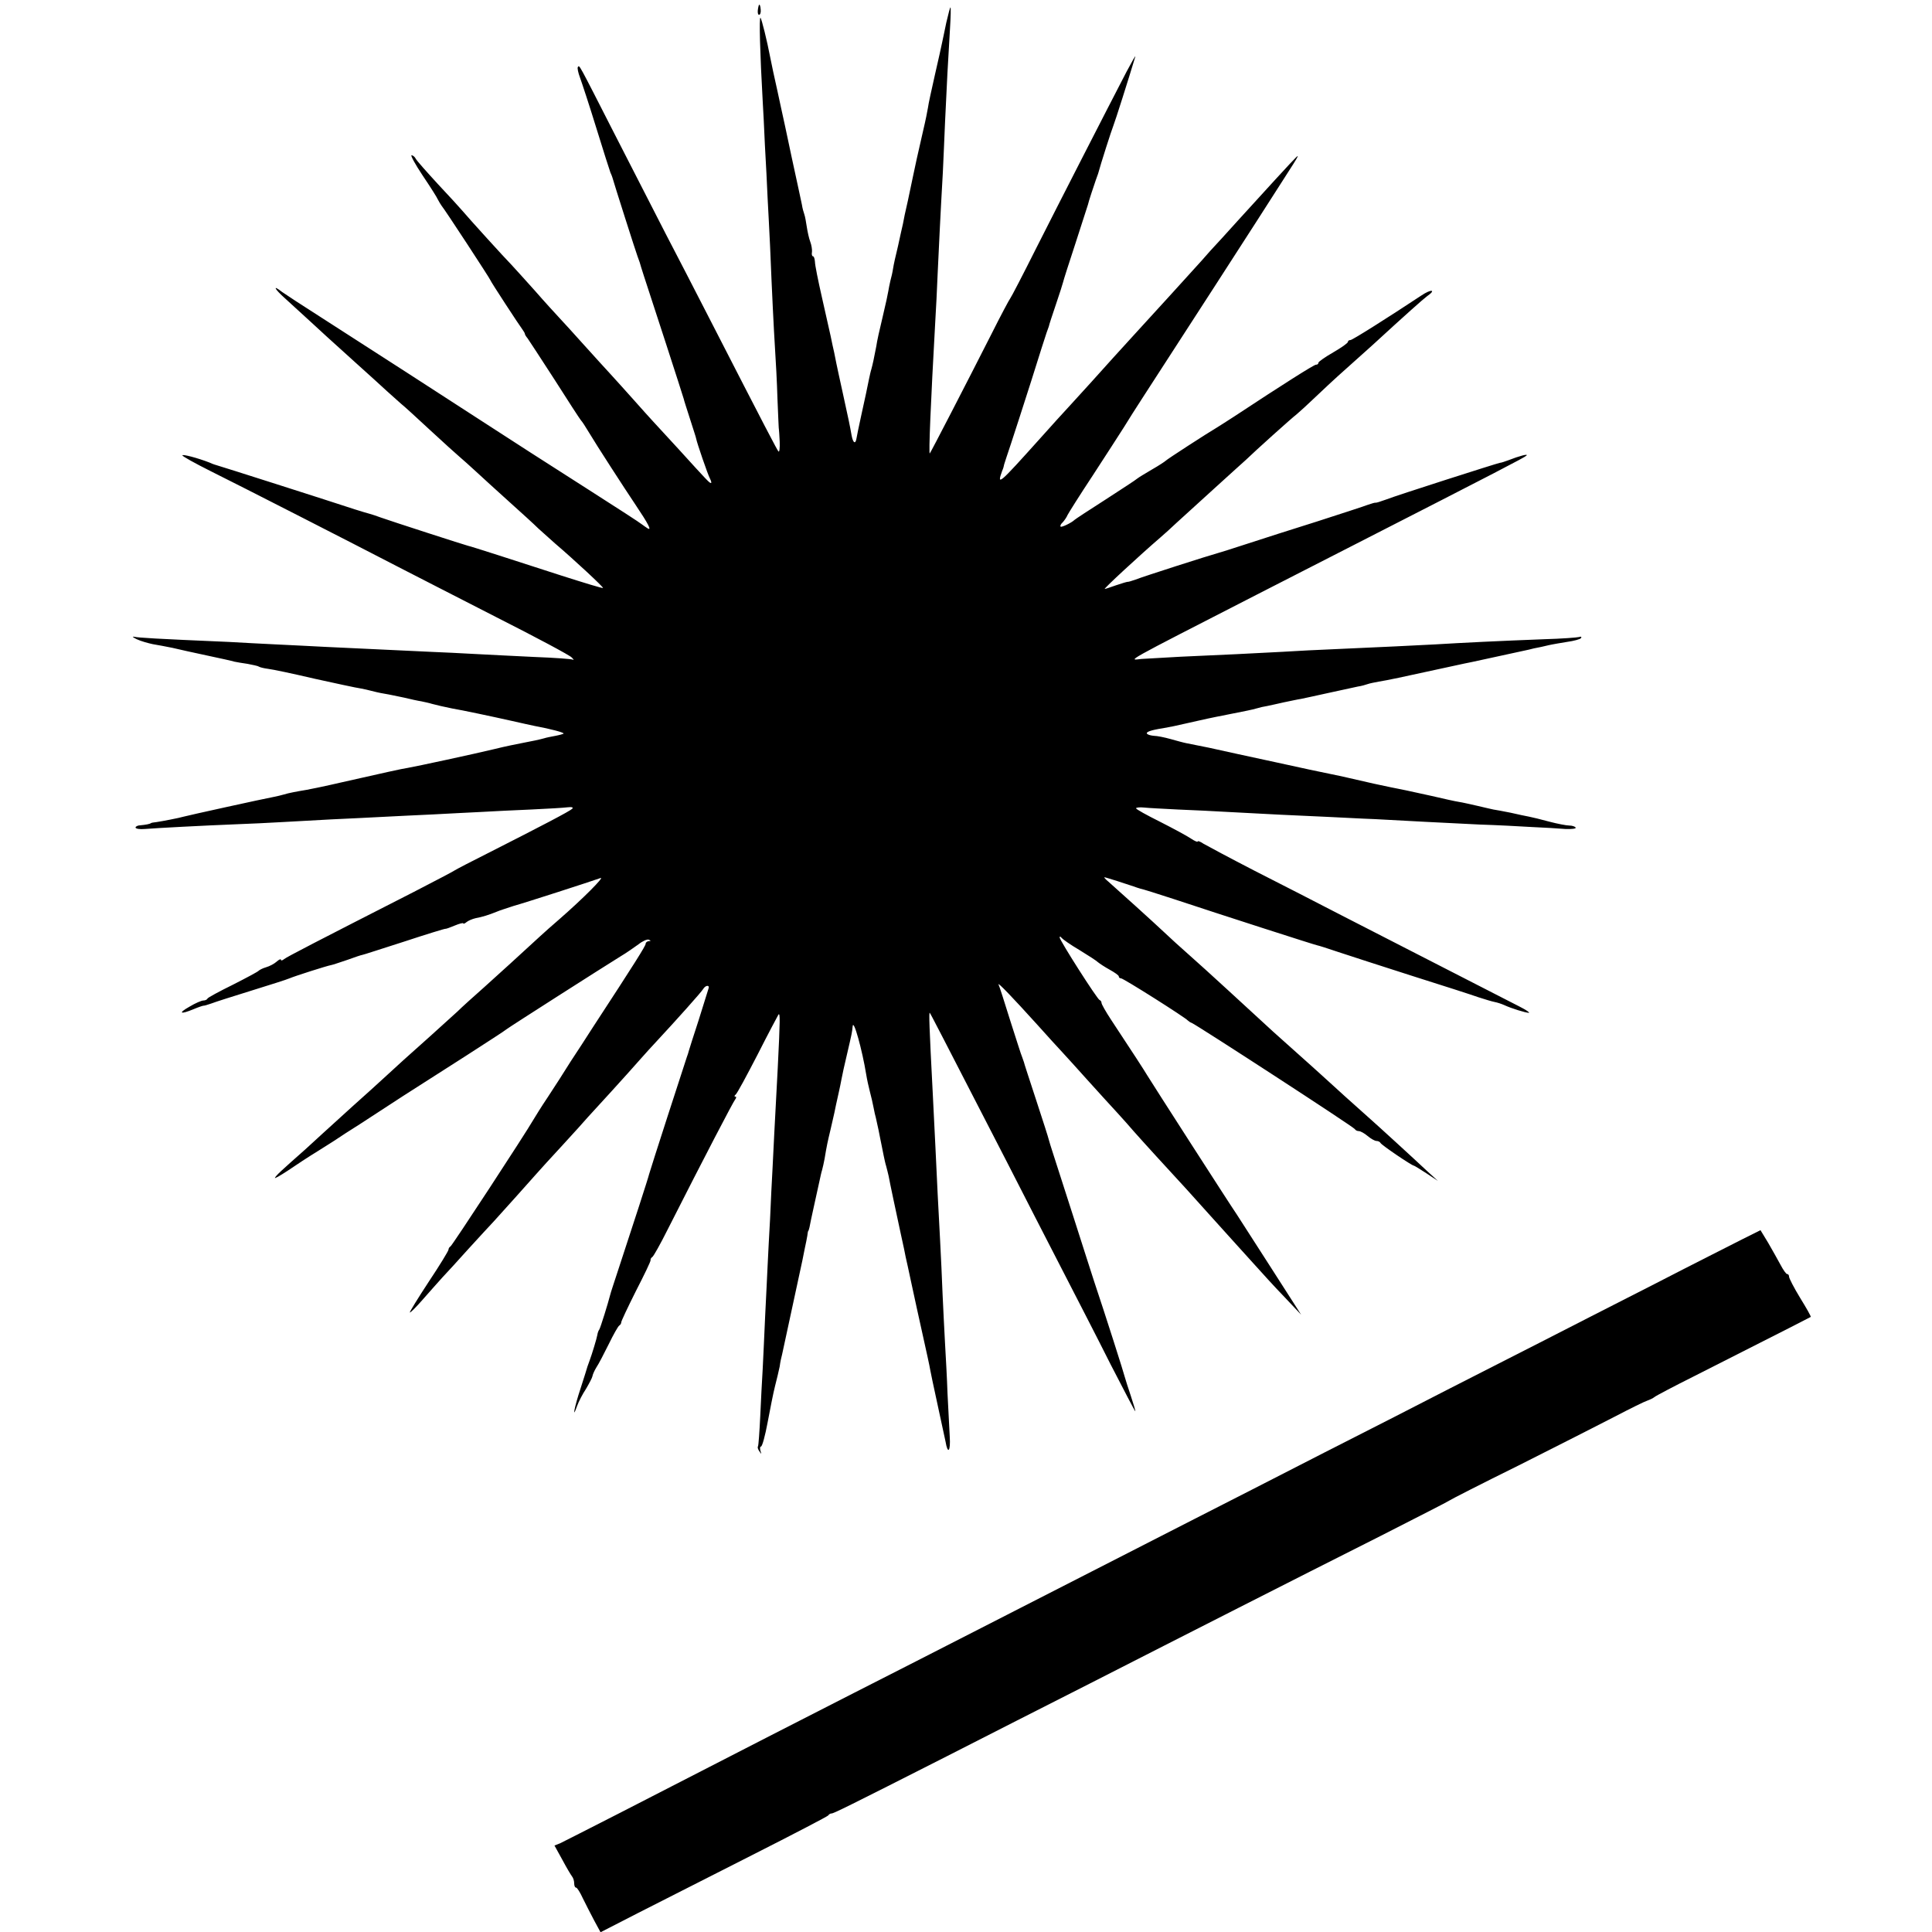
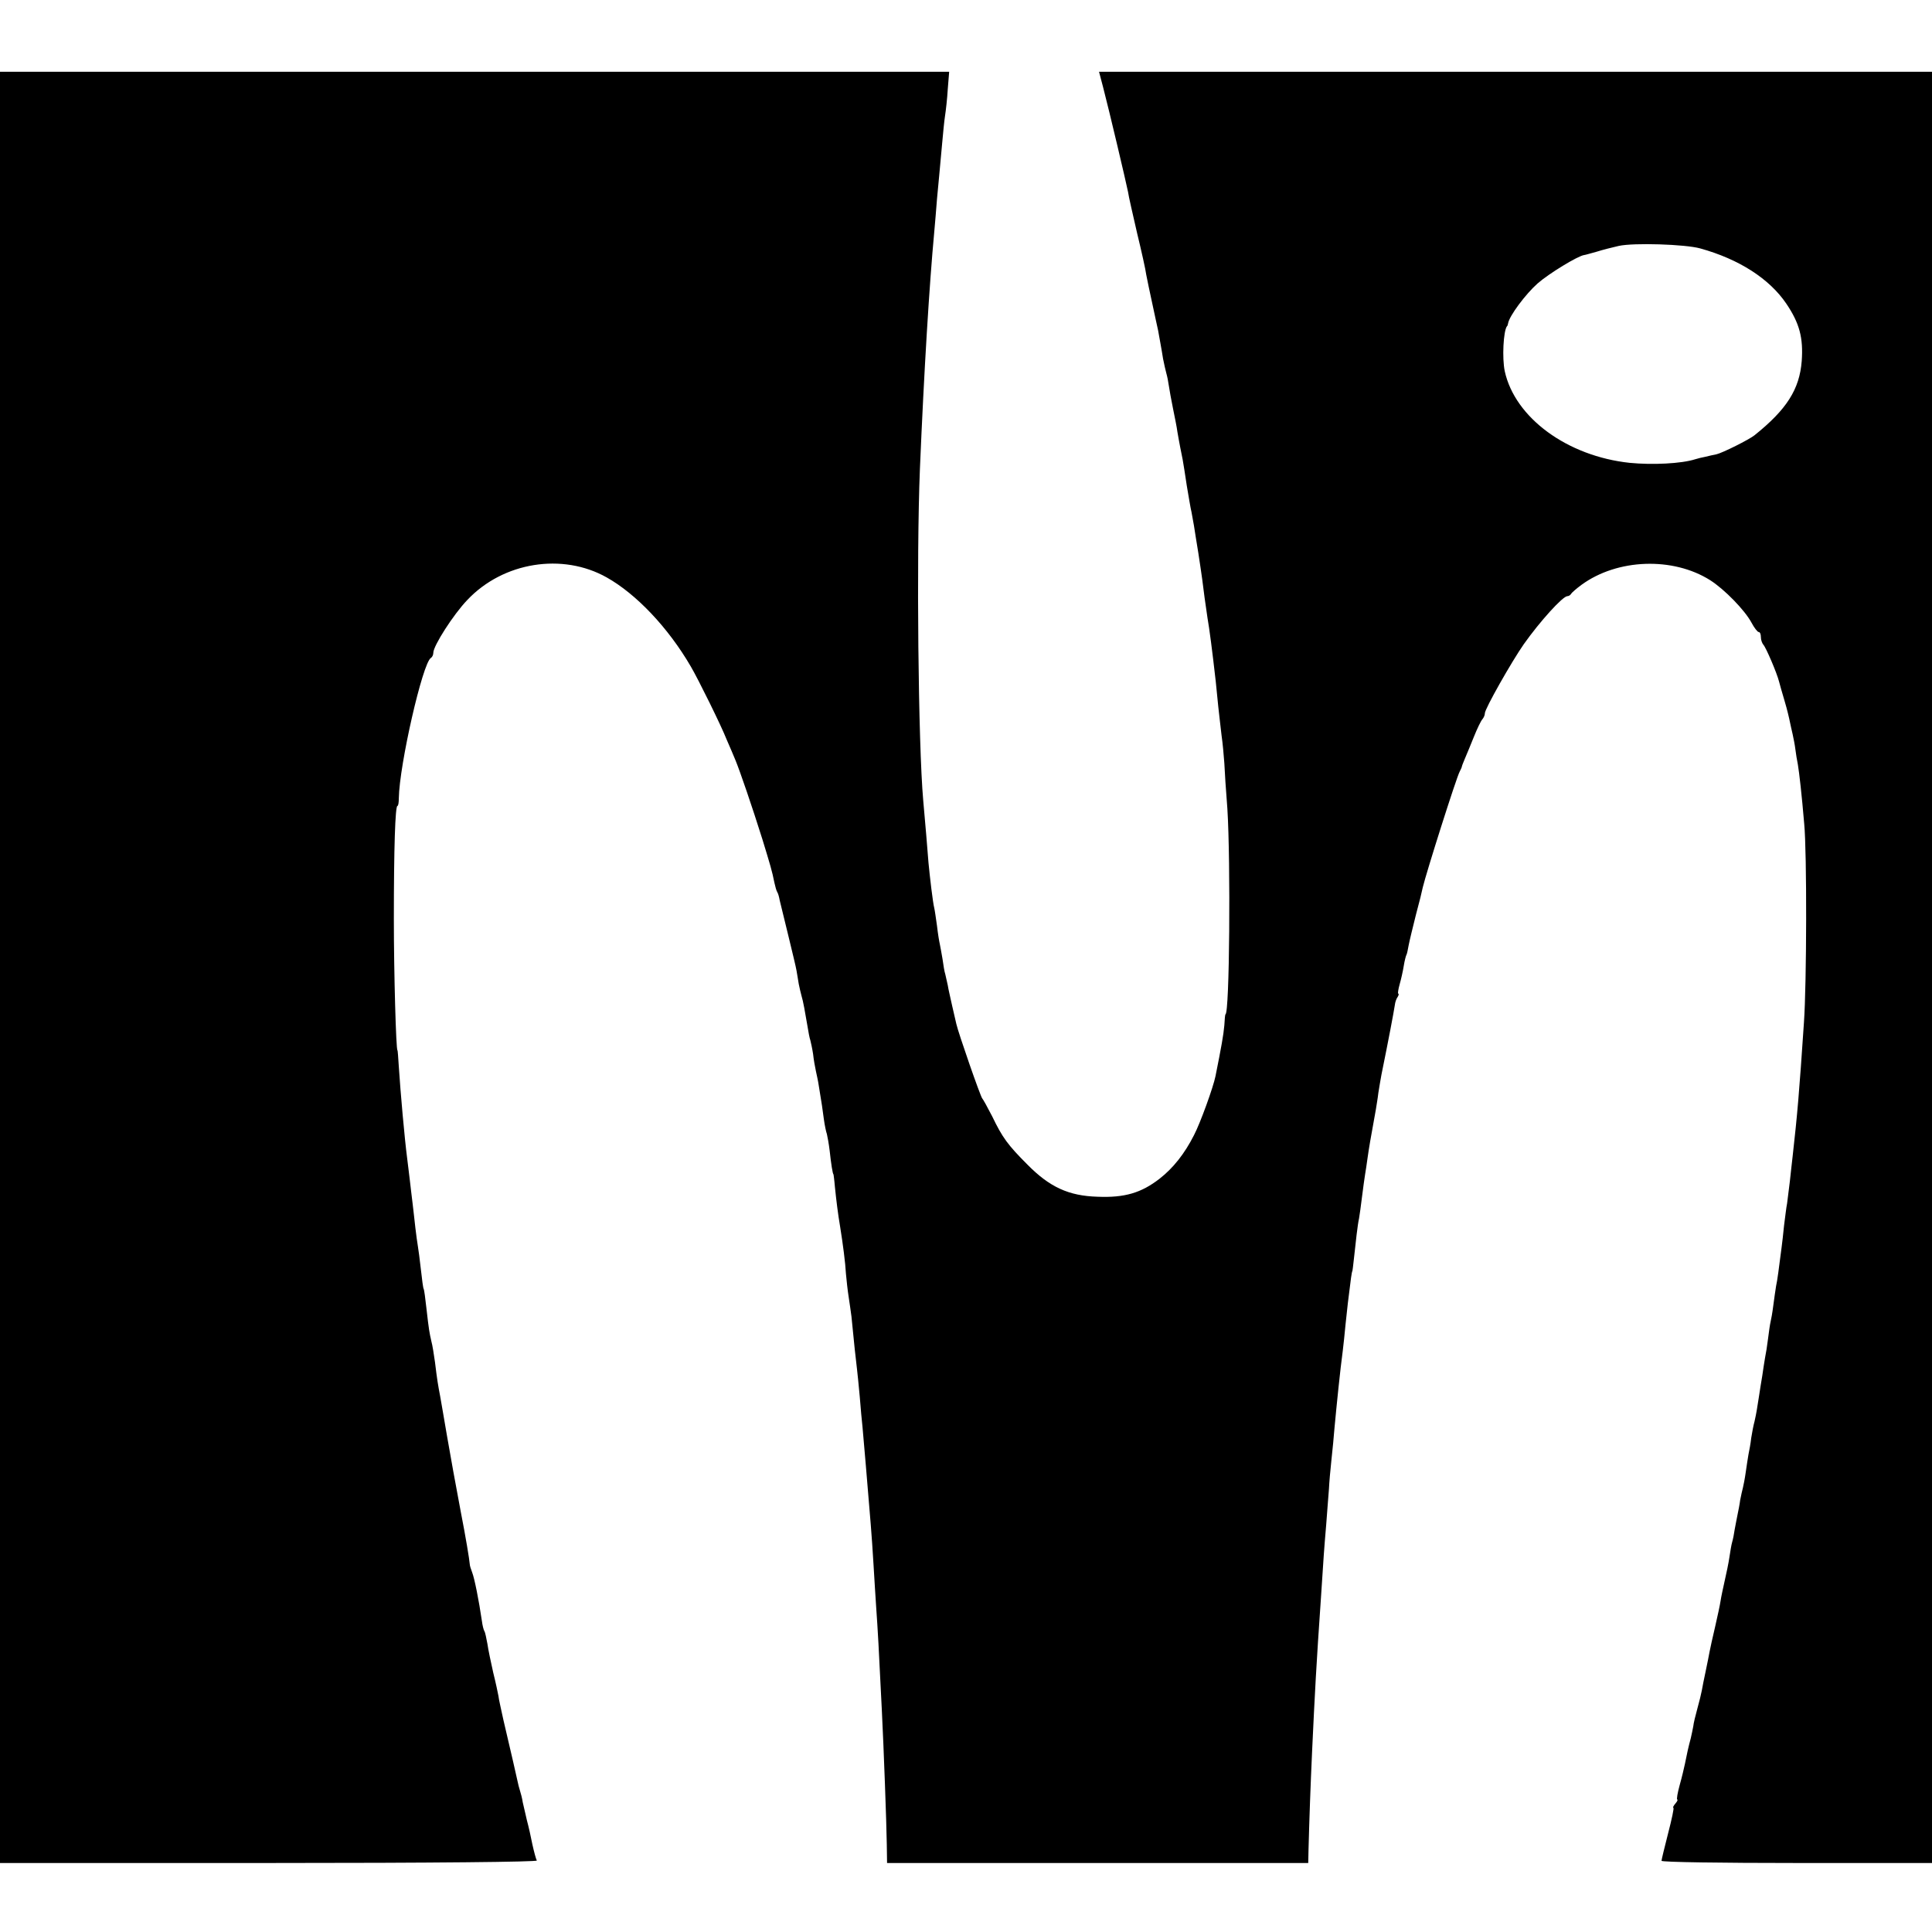
- <svg xmlns="http://www.w3.org/2000/svg" version="1.0" width="784pt" height="784pt" viewBox="0 0 784 784" preserveAspectRatio="xMidYMid meet">
-   <g transform="translate(0,784) scale(0.1,-0.1)" fill="#000000" stroke="none">
-     <path d="M3079 7818 c-6 -21 -5 -38 1 -38 5 0 8 9 7 20 -1 17 -5 26 -8 18z" />
-     <path d="M3840 7748 c-7 -35 -15 -71 -17 -81 -2 -11 -15 -69 -29 -130 -14 -62 -27 -121 -28 -132 -3 -18 -9 -49 -21 -100 -16 -68 -37 -164 -41 -185 -3 -13 -12 -56 -20 -95 -9 -38 -18 -81 -20 -94 -3 -12 -12 -53 -20 -90 -9 -36 -18 -77 -20 -91 -2 -14 -7 -36 -11 -50 -3 -14 -7 -32 -8 -40 -1 -8 -11 -55 -23 -105 -12 -49 -24 -103 -26 -120 -9 -48 -15 -75 -20 -93 -3 -9 -7 -28 -10 -42 -7 -37 -14 -67 -32 -150 -9 -41 -17 -80 -18 -87 -4 -27 -14 -22 -20 9 -8 45 -11 59 -36 173 -12 55 -24 109 -26 120 -2 11 -6 31 -9 45 -3 14 -10 43 -14 65 -5 22 -21 94 -36 160 -15 66 -28 130 -28 143 -1 12 -4 22 -8 22 -4 0 -6 8 -4 18 1 9 -2 28 -7 41 -5 13 -11 40 -14 60 -3 20 -7 43 -10 51 -3 8 -8 26 -10 40 -3 14 -21 99 -41 190 -19 91 -39 183 -44 205 -5 22 -11 51 -14 65 -11 47 -25 115 -29 135 -14 73 -35 157 -40 163 -6 5 -2 -145 9 -338 2 -30 6 -111 9 -180 4 -69 9 -165 11 -215 3 -49 7 -137 10 -195 8 -196 15 -335 20 -415 3 -44 8 -136 10 -205 3 -69 5 -125 6 -125 0 0 2 -21 3 -47 1 -26 -1 -44 -5 -40 -6 7 -47 85 -284 547 -54 105 -131 255 -173 335 -41 80 -135 264 -210 410 -148 290 -140 276 -147 268 -3 -3 1 -23 9 -44 8 -22 38 -113 66 -204 28 -91 54 -172 57 -180 4 -8 7 -17 8 -20 4 -16 97 -308 102 -320 3 -8 7 -19 9 -25 1 -5 9 -30 17 -55 21 -63 161 -494 162 -500 0 -3 12 -39 25 -80 13 -41 25 -77 25 -80 3 -17 48 -148 56 -162 5 -10 7 -18 4 -18 -6 0 -12 6 -130 136 -44 48 -91 99 -104 113 -13 14 -49 54 -80 89 -31 35 -72 80 -91 101 -19 21 -69 75 -110 121 -41 46 -86 95 -100 110 -14 15 -59 64 -100 111 -41 46 -84 93 -95 105 -24 24 -172 187 -198 218 -10 12 -55 61 -100 109 -45 49 -86 95 -90 103 -4 8 -12 14 -17 14 -5 0 15 -37 45 -82 31 -46 59 -90 62 -98 4 -8 11 -19 15 -25 11 -12 198 -298 198 -302 0 -4 119 -186 130 -200 5 -7 10 -15 10 -18 0 -3 5 -11 11 -18 5 -7 54 -82 109 -167 54 -85 102 -159 107 -165 5 -5 20 -28 33 -50 31 -52 143 -225 190 -295 51 -76 66 -105 48 -94 -7 4 -17 12 -23 16 -5 5 -104 69 -220 143 -249 159 -236 151 -400 257 -160 104 -504 326 -685 442 -74 47 -144 93 -155 101 -41 32 -32 13 13 -27 76 -69 144 -132 167 -153 12 -11 64 -58 116 -105 52 -47 110 -99 129 -117 19 -17 45 -40 57 -51 13 -10 66 -59 119 -108 53 -49 106 -97 118 -107 12 -10 42 -37 67 -60 25 -23 85 -78 134 -122 49 -44 103 -93 120 -110 18 -16 48 -43 67 -60 74 -63 198 -178 195 -181 -2 -2 -77 21 -168 50 -182 59 -371 120 -379 121 -7 1 -319 102 -355 115 -16 6 -37 13 -45 15 -8 2 -35 10 -60 18 -97 32 -548 176 -570 182 -3 1 -12 4 -20 8 -49 19 -110 35 -110 29 1 -4 51 -32 113 -63 119 -59 577 -293 762 -389 61 -31 241 -124 400 -205 160 -81 297 -154 305 -163 8 -8 10 -12 5 -9 -6 3 -76 8 -155 11 -80 4 -188 9 -240 12 -52 3 -135 7 -185 9 -85 4 -207 10 -425 20 -52 3 -142 7 -200 10 -58 3 -143 7 -190 10 -303 13 -367 17 -385 21 -11 2 -6 -2 10 -10 17 -8 46 -16 65 -20 19 -3 55 -10 80 -15 25 -6 88 -20 140 -31 52 -11 102 -22 111 -25 9 -2 33 -6 54 -9 20 -4 41 -8 45 -11 5 -3 21 -7 37 -9 23 -3 94 -18 193 -41 68 -15 169 -37 185 -39 11 -2 29 -6 40 -9 11 -3 36 -9 55 -12 19 -3 55 -11 80 -16 25 -6 56 -13 70 -15 14 -3 33 -7 42 -10 18 -5 53 -13 83 -19 37 -6 169 -34 240 -50 39 -9 81 -18 95 -21 65 -12 121 -27 117 -31 -3 -2 -17 -6 -33 -9 -16 -3 -37 -7 -46 -10 -18 -5 -45 -11 -93 -20 -16 -3 -66 -13 -110 -24 -83 -20 -315 -70 -350 -76 -22 -3 -102 -21 -270 -59 -60 -14 -123 -27 -140 -30 -42 -7 -74 -13 -93 -19 -9 -3 -28 -7 -42 -10 -34 -6 -352 -76 -365 -80 -16 -5 -89 -19 -110 -22 -11 -1 -21 -3 -22 -4 -5 -4 -22 -7 -43 -9 -11 0 -20 -5 -20 -9 0 -5 17 -8 38 -6 49 4 241 14 367 19 55 2 141 6 190 9 50 3 140 8 200 11 61 3 153 7 205 10 52 3 145 7 205 10 61 3 148 8 195 10 47 3 139 7 205 10 66 3 133 7 148 9 17 2 25 0 19 -6 -10 -10 -127 -71 -332 -175 -74 -37 -139 -71 -145 -75 -5 -4 -80 -43 -165 -87 -398 -203 -516 -264 -527 -273 -7 -6 -13 -7 -13 -3 0 5 -8 1 -17 -7 -10 -9 -29 -19 -43 -23 -14 -4 -27 -11 -30 -14 -3 -4 -50 -29 -105 -57 -55 -27 -101 -52 -103 -56 -2 -5 -10 -8 -17 -8 -7 0 -33 -11 -56 -25 -48 -27 -38 -33 17 -10 19 8 37 14 40 14 2 -1 17 4 32 9 15 6 88 29 162 52 74 23 144 45 155 50 21 9 152 51 170 54 6 1 35 11 65 21 30 11 57 20 60 20 3 0 79 25 170 54 91 30 166 53 168 52 1 -1 18 5 37 13 19 8 35 12 35 9 0 -3 6 -1 13 5 7 6 24 13 37 16 27 5 53 13 85 26 11 5 43 15 70 24 47 13 313 99 352 113 18 6 -74 -86 -167 -167 -29 -25 -64 -56 -79 -70 -88 -81 -156 -143 -225 -205 -43 -38 -93 -83 -110 -100 -37 -34 -189 -171 -220 -198 -11 -10 -43 -39 -71 -65 -28 -26 -89 -81 -135 -122 -45 -41 -100 -91 -121 -110 -20 -19 -53 -48 -71 -65 -96 -85 -116 -103 -122 -114 -4 -6 19 7 51 28 32 22 87 58 123 80 36 23 72 45 80 51 8 6 49 32 90 58 41 27 120 78 175 114 55 35 170 109 255 163 85 55 160 103 165 108 11 9 395 254 463 296 24 14 56 37 73 49 16 13 35 21 41 19 10 -4 10 -6 1 -6 -7 -1 -13 -5 -13 -11 0 -8 -43 -77 -215 -340 -23 -36 -63 -98 -89 -137 -25 -40 -67 -106 -93 -145 -27 -40 -52 -81 -58 -91 -34 -59 -331 -513 -337 -515 -4 -2 -8 -8 -8 -13 0 -5 -36 -64 -80 -130 -44 -67 -79 -124 -77 -125 2 -2 26 22 53 53 27 31 63 71 79 89 17 18 64 69 105 115 41 45 89 97 105 114 38 42 147 163 173 193 11 13 58 64 104 114 46 50 92 101 103 114 11 12 54 59 96 105 42 46 94 104 115 128 22 25 53 59 69 76 80 86 181 199 188 211 10 17 28 18 22 2 -2 -7 -20 -65 -40 -128 -21 -63 -38 -119 -40 -125 -1 -5 -5 -17 -8 -25 -7 -20 -150 -462 -153 -475 -2 -11 -67 -211 -121 -375 -19 -58 -36 -109 -37 -115 -8 -32 -39 -132 -44 -140 -4 -5 -7 -15 -8 -22 -2 -13 -22 -79 -31 -103 -3 -8 -7 -19 -9 -25 -1 -5 -14 -45 -28 -89 -25 -75 -36 -133 -14 -71 6 17 22 48 36 69 13 22 25 45 26 51 1 7 8 23 16 36 9 13 31 56 50 94 19 39 38 73 43 76 5 3 8 9 8 13 -1 3 26 60 59 126 34 66 61 122 60 126 -1 4 2 10 7 13 5 3 33 53 62 111 154 304 265 516 274 528 5 6 6 12 1 12 -5 0 -4 4 1 8 6 4 45 77 89 162 43 85 82 158 85 163 7 7 7 -17 -3 -218 -13 -239 -17 -325 -21 -405 -3 -47 -7 -139 -10 -205 -4 -66 -8 -151 -10 -190 -2 -38 -6 -131 -10 -205 -3 -74 -8 -171 -10 -215 -3 -44 -7 -131 -10 -193 -3 -63 -7 -117 -9 -121 -3 -4 0 -13 6 -21 8 -12 9 -12 4 2 -3 10 -2 18 2 18 5 0 17 44 27 98 10 53 23 120 30 147 7 28 16 64 19 80 2 17 7 39 10 50 4 18 71 329 82 380 2 11 7 34 10 50 4 17 8 39 10 50 1 11 3 20 4 20 1 0 3 7 5 15 1 8 10 49 19 90 9 41 19 86 22 100 3 14 7 33 10 42 3 10 7 30 10 45 9 54 12 68 24 118 6 28 14 59 16 70 4 19 6 31 19 88 3 12 7 34 10 49 3 16 12 58 21 95 21 90 22 95 24 118 3 34 39 -96 55 -195 3 -19 10 -51 15 -70 5 -19 12 -48 15 -65 3 -16 7 -34 9 -40 1 -5 6 -28 11 -50 4 -22 10 -49 12 -60 2 -11 6 -31 9 -45 3 -14 7 -33 10 -42 3 -10 7 -28 10 -40 2 -13 11 -54 19 -93 8 -38 22 -104 31 -145 9 -41 18 -82 19 -90 2 -8 13 -58 24 -110 11 -52 32 -147 46 -210 14 -63 28 -126 30 -140 6 -30 7 -36 35 -165 12 -55 24 -111 27 -125 9 -54 21 -40 17 21 -2 35 -6 114 -9 174 -2 61 -7 151 -10 202 -3 50 -7 140 -10 200 -2 59 -7 158 -10 218 -3 61 -8 146 -10 190 -3 73 -14 287 -20 410 -14 268 -16 329 -12 325 4 -5 39 -73 318 -615 64 -126 163 -318 218 -425 55 -107 145 -281 198 -387 54 -105 99 -191 100 -190 1 2 -7 29 -18 62 -11 33 -22 67 -24 75 -3 14 -80 256 -125 390 -10 30 -48 150 -85 265 -37 116 -74 230 -82 255 -8 25 -16 50 -17 55 -1 6 -24 78 -51 160 -27 83 -50 152 -50 155 -1 3 -4 12 -7 20 -4 8 -25 76 -49 150 -23 74 -44 140 -47 145 -5 12 55 -50 158 -164 41 -46 86 -95 100 -110 14 -15 61 -67 105 -116 44 -49 99 -109 122 -134 23 -25 51 -57 63 -71 12 -14 54 -60 93 -103 114 -124 138 -150 212 -233 39 -43 80 -89 92 -102 12 -13 50 -55 85 -94 35 -39 93 -103 131 -142 l67 -71 -125 195 c-69 107 -130 202 -135 210 -27 39 -352 545 -365 567 -10 17 -59 93 -147 226 -21 32 -38 62 -38 67 0 5 -3 10 -8 12 -10 4 -162 242 -162 254 0 5 4 4 8 -2 4 -5 36 -28 72 -49 36 -22 70 -44 76 -50 6 -5 27 -19 47 -30 20 -11 37 -23 37 -27 0 -5 4 -8 9 -8 10 0 261 -159 271 -171 3 -3 10 -8 16 -10 20 -8 659 -423 662 -431 2 -4 9 -8 16 -8 7 0 23 -9 36 -20 13 -11 29 -20 36 -20 7 0 14 -4 16 -8 3 -8 127 -92 135 -92 2 0 25 -14 51 -31 l47 -31 -45 41 c-52 49 -203 187 -236 216 -12 11 -55 49 -95 85 -39 36 -84 76 -99 90 -15 14 -59 53 -98 88 -39 35 -82 73 -95 85 -13 12 -63 58 -111 102 -48 44 -102 94 -120 110 -18 17 -65 59 -104 94 -40 35 -89 80 -110 100 -37 35 -184 168 -225 204 -11 9 -18 17 -15 17 5 0 92 -28 118 -37 8 -3 20 -7 27 -9 7 -1 68 -20 135 -42 196 -65 572 -186 583 -188 6 -1 44 -13 85 -27 41 -14 176 -57 300 -97 124 -39 245 -78 270 -87 25 -8 54 -17 65 -19 11 -2 29 -8 40 -13 28 -13 86 -31 99 -31 6 0 -11 12 -39 26 -122 62 -565 290 -720 369 -93 48 -252 130 -353 181 -101 52 -194 102 -208 110 -13 9 -24 13 -24 9 0 -3 -12 2 -27 12 -16 11 -72 41 -125 68 -54 27 -98 51 -98 55 0 3 15 5 33 3 17 -2 79 -5 137 -8 58 -2 150 -7 205 -10 55 -3 150 -8 210 -11 61 -3 148 -7 195 -9 47 -2 132 -7 190 -9 58 -3 150 -8 205 -11 55 -3 154 -8 220 -11 66 -2 161 -7 210 -10 50 -2 111 -6 137 -8 26 -1 45 1 42 6 -3 4 -14 8 -26 8 -11 0 -48 7 -82 16 -33 9 -70 18 -81 20 -11 2 -45 9 -75 16 -30 6 -62 12 -70 13 -8 2 -37 8 -65 15 -27 6 -61 14 -75 16 -14 2 -63 13 -110 24 -90 20 -133 29 -165 35 -17 3 -108 23 -180 40 -11 3 -42 9 -70 15 -64 13 -77 16 -210 45 -79 17 -250 54 -280 61 -11 2 -31 6 -45 9 -14 3 -34 7 -45 9 -11 2 -40 10 -65 17 -25 7 -55 13 -67 13 -12 1 -24 4 -28 8 -7 7 13 15 65 23 19 3 63 12 96 20 34 8 73 16 85 19 13 3 49 10 79 16 30 6 66 13 80 16 14 3 33 7 42 10 9 3 27 7 40 9 13 3 43 9 68 15 25 5 56 12 70 14 14 3 66 14 115 25 50 11 101 22 115 25 14 2 32 7 40 10 8 3 29 7 45 10 42 7 75 14 295 62 36 8 74 16 85 18 40 9 220 48 230 50 6 2 28 7 50 11 22 5 42 10 45 10 3 1 29 5 58 10 29 4 55 11 58 16 3 5 -1 7 -8 4 -7 -2 -71 -7 -143 -9 -183 -7 -327 -14 -442 -21 -90 -5 -203 -10 -423 -20 -47 -2 -134 -6 -195 -10 -126 -7 -237 -12 -415 -20 -69 -4 -140 -8 -158 -9 -55 -6 -82 -21 468 261 107 55 285 146 395 202 579 296 691 354 699 362 10 9 -28 -1 -74 -19 -14 -5 -28 -10 -33 -10 -12 -2 -419 -132 -462 -149 -22 -8 -41 -14 -43 -13 -2 1 -15 -3 -30 -8 -15 -6 -108 -36 -207 -68 -99 -31 -227 -72 -285 -91 -58 -19 -112 -36 -120 -38 -24 -6 -303 -95 -332 -107 -15 -5 -30 -10 -32 -9 -3 0 -24 -6 -47 -14 -23 -8 -43 -15 -46 -15 -6 0 140 135 227 210 14 12 43 38 65 59 22 20 92 84 155 141 63 57 120 109 126 114 36 35 186 170 206 185 13 11 46 41 73 67 28 27 86 81 129 119 43 39 91 81 106 95 135 124 206 187 221 198 39 27 17 30 -23 3 -133 -88 -280 -181 -288 -181 -6 0 -10 -3 -10 -7 0 -5 -27 -24 -60 -43 -33 -19 -60 -38 -60 -42 0 -5 -4 -8 -10 -8 -8 0 -136 -81 -330 -209 -30 -20 -63 -40 -72 -46 -39 -23 -203 -129 -208 -135 -3 -3 -27 -19 -55 -35 -27 -16 -54 -32 -60 -37 -5 -5 -64 -43 -130 -86 -66 -42 -122 -79 -125 -82 -11 -11 -52 -31 -56 -27 -3 3 1 11 9 18 7 8 16 21 19 29 4 8 49 80 102 160 52 80 109 168 126 195 17 28 52 83 78 123 91 140 497 768 569 882 74 115 74 115 26 64 -26 -28 -86 -93 -133 -145 -47 -51 -110 -121 -140 -154 -31 -33 -69 -75 -85 -94 -47 -52 -205 -226 -265 -291 -14 -15 -55 -60 -92 -101 -76 -85 -101 -112 -172 -190 -28 -30 -85 -93 -126 -139 -167 -186 -176 -194 -153 -130 4 8 7 20 8 26 2 6 14 44 28 85 14 41 50 155 82 254 31 99 59 187 62 195 3 8 7 20 9 25 1 6 14 46 29 90 15 44 28 85 29 90 1 6 24 78 51 160 27 83 49 152 50 155 1 8 26 83 32 100 3 8 7 20 9 25 11 41 54 175 62 195 8 20 60 184 89 280 2 8 -13 -19 -35 -60 -81 -156 -269 -523 -366 -715 -55 -110 -103 -202 -106 -205 -3 -3 -39 -70 -79 -150 -102 -201 -243 -474 -248 -480 -5 -5 4 209 22 530 3 52 8 142 10 200 5 106 11 236 21 410 2 52 7 145 9 205 6 136 13 264 20 378 3 48 4 87 2 87 -2 0 -9 -28 -17 -62z" />
-     <path d="M7070 2811 c-41 -21 -200 -101 -353 -180 -153 -78 -363 -185 -468 -239 -105 -53 -270 -138 -367 -187 -97 -50 -325 -167 -507 -259 -181 -93 -420 -215 -530 -271 -213 -109 -517 -264 -890 -455 -126 -65 -347 -177 -490 -250 -241 -123 -347 -177 -950 -487 -121 -62 -230 -117 -242 -123 l-23 -9 32 -58 c17 -32 35 -62 39 -67 5 -6 9 -18 9 -28 0 -10 3 -18 8 -18 4 0 16 -19 27 -43 11 -23 32 -63 46 -90 l26 -48 154 79 c85 43 291 148 459 233 168 85 308 158 311 162 3 5 9 8 13 8 7 -1 68 29 466 231 151 77 412 210 580 295 168 86 440 224 605 308 165 84 424 215 575 291 151 77 277 141 280 144 3 3 130 68 284 144 153 77 328 166 390 198 61 32 120 61 130 64 11 4 24 10 30 15 6 5 76 42 156 82 405 205 475 241 478 243 2 1 -17 35 -43 77 -25 41 -45 80 -45 86 0 6 -3 11 -8 11 -4 0 -16 17 -27 38 -11 20 -33 60 -50 89 l-31 51 -74 -37z" />
+ <svg xmlns="http://www.w3.org/2000/svg" version="1.0" width="700pt" height="700pt" viewBox="0 0 700 700" preserveAspectRatio="xMidYMid meet">
+   <g transform="translate(0,700) scale(0.1,-0.1)" fill="#000000" stroke="none">
+     <path d="M0 3495 l0 -3245 976 0 c601 0 973 4 969 9 -3 5 -10 31 -16 58 -5 26 -14 66 -20 88 -5 22 -12 51 -15 65 -2 14 -7 33 -10 42 -3 9 -7 25 -9 35 -4 19 -23 102 -51 221 -8 37 -17 76 -18 87 -2 11 -10 49 -19 85 -8 36 -18 82 -21 104 -4 21 -8 42 -11 46 -3 5 -7 21 -9 37 -11 75 -27 155 -35 175 -5 13 -9 26 -9 31 -1 15 -14 95 -33 192 -27 145 -28 150 -49 270 -10 61 -22 126 -25 145 -8 42 -11 59 -19 125 -4 28 -9 61 -13 75 -7 31 -9 40 -18 120 -4 36 -8 67 -10 70 -2 3 -6 34 -10 70 -4 36 -9 74 -11 85 -2 11 -6 41 -9 66 -3 25 -7 65 -10 88 -3 22 -7 60 -10 84 -3 23 -7 60 -10 82 -9 69 -24 237 -30 330 -2 33 -4 60 -5 60 -5 0 -13 277 -13 475 0 259 5 410 13 410 3 0 5 12 5 28 2 121 86 489 116 508 5 3 9 11 9 19 0 25 73 139 123 191 130 138 345 172 505 82 107 -60 223 -182 305 -323 27 -46 110 -214 130 -265 11 -25 25 -58 32 -75 16 -39 59 -164 97 -285 29 -95 35 -114 44 -159 3 -14 7 -28 10 -33 3 -4 7 -18 9 -30 3 -13 17 -70 31 -127 14 -58 28 -115 30 -128 2 -13 6 -34 8 -48 3 -14 7 -33 10 -43 6 -19 13 -59 22 -112 3 -19 7 -41 10 -49 2 -8 7 -30 10 -50 2 -20 7 -47 10 -61 3 -14 8 -36 10 -50 12 -71 14 -88 19 -125 3 -22 8 -46 11 -54 2 -8 7 -35 10 -60 5 -46 11 -86 14 -86 0 0 3 -20 5 -45 5 -49 11 -98 19 -145 10 -62 19 -131 21 -170 2 -22 6 -60 10 -85 4 -25 8 -56 10 -70 8 -84 17 -168 20 -190 2 -14 6 -59 10 -100 3 -41 8 -91 10 -110 5 -55 17 -196 30 -355 3 -33 7 -98 10 -145 3 -47 7 -119 10 -160 5 -70 9 -138 20 -365 7 -139 17 -412 18 -487 l1 -68 763 0 763 0 1 48 c3 113 7 226 13 357 10 213 15 310 32 555 10 154 11 171 19 265 4 50 8 108 10 130 1 22 5 69 9 105 4 36 9 88 11 115 8 86 21 214 30 280 3 22 7 65 10 95 5 50 11 102 20 170 2 14 4 25 5 25 0 0 3 18 5 40 7 65 14 129 19 150 2 11 7 47 11 80 4 32 9 68 11 80 2 11 6 38 9 60 5 35 10 66 30 175 2 14 7 41 9 60 3 19 8 49 11 65 27 133 44 223 49 255 1 9 5 21 10 28 4 6 5 12 2 12 -2 0 0 15 5 33 5 17 12 48 15 67 3 19 8 38 10 41 2 3 5 19 8 35 3 16 15 65 26 109 12 44 23 89 25 100 12 51 122 399 134 420 3 6 6 12 7 15 0 3 5 16 11 30 6 14 21 50 33 80 12 30 26 59 31 64 5 6 9 15 9 22 0 16 97 187 141 250 58 82 141 174 158 174 5 0 11 4 13 8 2 4 19 19 38 33 130 95 331 102 466 17 52 -33 126 -109 150 -154 10 -19 22 -34 26 -34 5 0 8 -8 8 -18 0 -10 4 -22 9 -28 9 -9 49 -102 57 -134 2 -8 11 -40 20 -70 9 -30 17 -64 19 -75 2 -11 7 -31 10 -45 3 -14 8 -38 10 -55 2 -16 6 -41 9 -55 5 -30 14 -108 23 -215 10 -104 9 -579 -1 -720 -17 -254 -24 -334 -41 -485 -2 -19 -7 -60 -10 -90 -4 -30 -8 -66 -10 -80 -3 -14 -7 -50 -11 -80 -3 -30 -7 -66 -9 -80 -10 -77 -15 -118 -20 -140 -2 -14 -7 -45 -10 -70 -3 -25 -8 -52 -10 -60 -2 -8 -6 -35 -9 -60 -3 -25 -8 -56 -11 -70 -2 -13 -7 -42 -10 -65 -4 -22 -9 -56 -12 -75 -3 -19 -7 -42 -8 -50 -1 -8 -5 -26 -8 -40 -4 -14 -9 -41 -12 -60 -2 -19 -7 -46 -10 -60 -2 -13 -7 -42 -10 -65 -3 -22 -8 -47 -10 -55 -2 -8 -7 -28 -10 -45 -2 -16 -7 -41 -10 -55 -3 -14 -7 -37 -10 -52 -2 -15 -6 -35 -9 -45 -3 -10 -7 -35 -10 -55 -3 -21 -11 -59 -17 -85 -6 -27 -13 -59 -15 -73 -2 -14 -11 -56 -20 -95 -9 -38 -18 -79 -20 -90 -2 -11 -8 -42 -14 -70 -6 -27 -12 -59 -14 -70 -2 -11 -9 -40 -16 -65 -7 -25 -14 -54 -15 -65 -2 -11 -6 -30 -9 -43 -8 -29 -15 -61 -21 -92 -3 -14 -11 -49 -19 -77 -8 -29 -12 -53 -9 -53 3 0 0 -7 -7 -15 -7 -8 -10 -15 -7 -15 3 0 -6 -42 -19 -92 -13 -51 -24 -96 -24 -100 0 -5 220 -8 490 -8 l490 0 0 3245 0 3245 -1509 0 -1509 0 15 -57 c22 -84 83 -343 90 -378 2 -16 18 -84 33 -150 16 -66 31 -133 33 -150 3 -16 13 -64 22 -105 9 -41 18 -85 21 -97 6 -35 12 -64 18 -103 4 -19 9 -43 12 -53 3 -10 7 -30 9 -45 2 -15 9 -52 15 -82 6 -30 14 -68 16 -85 3 -16 7 -41 10 -55 3 -14 7 -34 9 -45 2 -11 9 -54 15 -95 7 -41 14 -84 17 -95 2 -11 6 -33 9 -50 2 -16 10 -61 16 -100 6 -38 12 -81 14 -95 3 -27 13 -100 19 -139 7 -40 17 -116 30 -231 2 -19 6 -60 9 -90 3 -30 9 -77 12 -105 4 -27 8 -72 10 -100 1 -27 6 -102 11 -165 12 -193 8 -745 -7 -745 -1 0 -3 -18 -4 -40 -3 -35 -11 -79 -32 -184 -8 -40 -55 -170 -78 -214 -34 -67 -75 -119 -125 -158 -66 -51 -126 -69 -224 -65 -105 3 -174 35 -254 116 -71 71 -91 98 -128 175 -17 33 -33 62 -36 65 -6 5 -87 238 -94 270 -2 8 -9 38 -15 65 -6 28 -14 61 -16 75 -3 14 -7 32 -9 40 -3 8 -7 33 -10 55 -4 22 -8 47 -10 55 -2 8 -7 38 -10 65 -4 28 -8 57 -10 65 -5 19 -16 112 -21 165 -3 42 -12 147 -19 225 -18 202 -25 882 -12 1200 15 357 34 667 52 860 3 30 7 84 10 120 6 65 9 93 19 205 3 33 7 76 10 95 3 19 8 63 10 98 l5 62 -1719 0 -1720 0 0 -3245z m6160 2605 c141 -39 251 -110 312 -200 48 -71 62 -124 56 -208 -8 -103 -55 -176 -171 -269 -20 -16 -116 -64 -138 -69 -11 -2 -28 -6 -40 -9 -11 -2 -28 -6 -37 -9 -50 -16 -155 -21 -237 -13 -226 24 -416 163 -453 332 -10 47 -5 146 8 163 2 1 3 5 4 10 4 27 64 107 107 145 41 36 146 100 169 103 3 0 23 6 45 12 22 7 58 16 80 21 55 12 241 6 295 -9z" />
  </g>
</svg>
